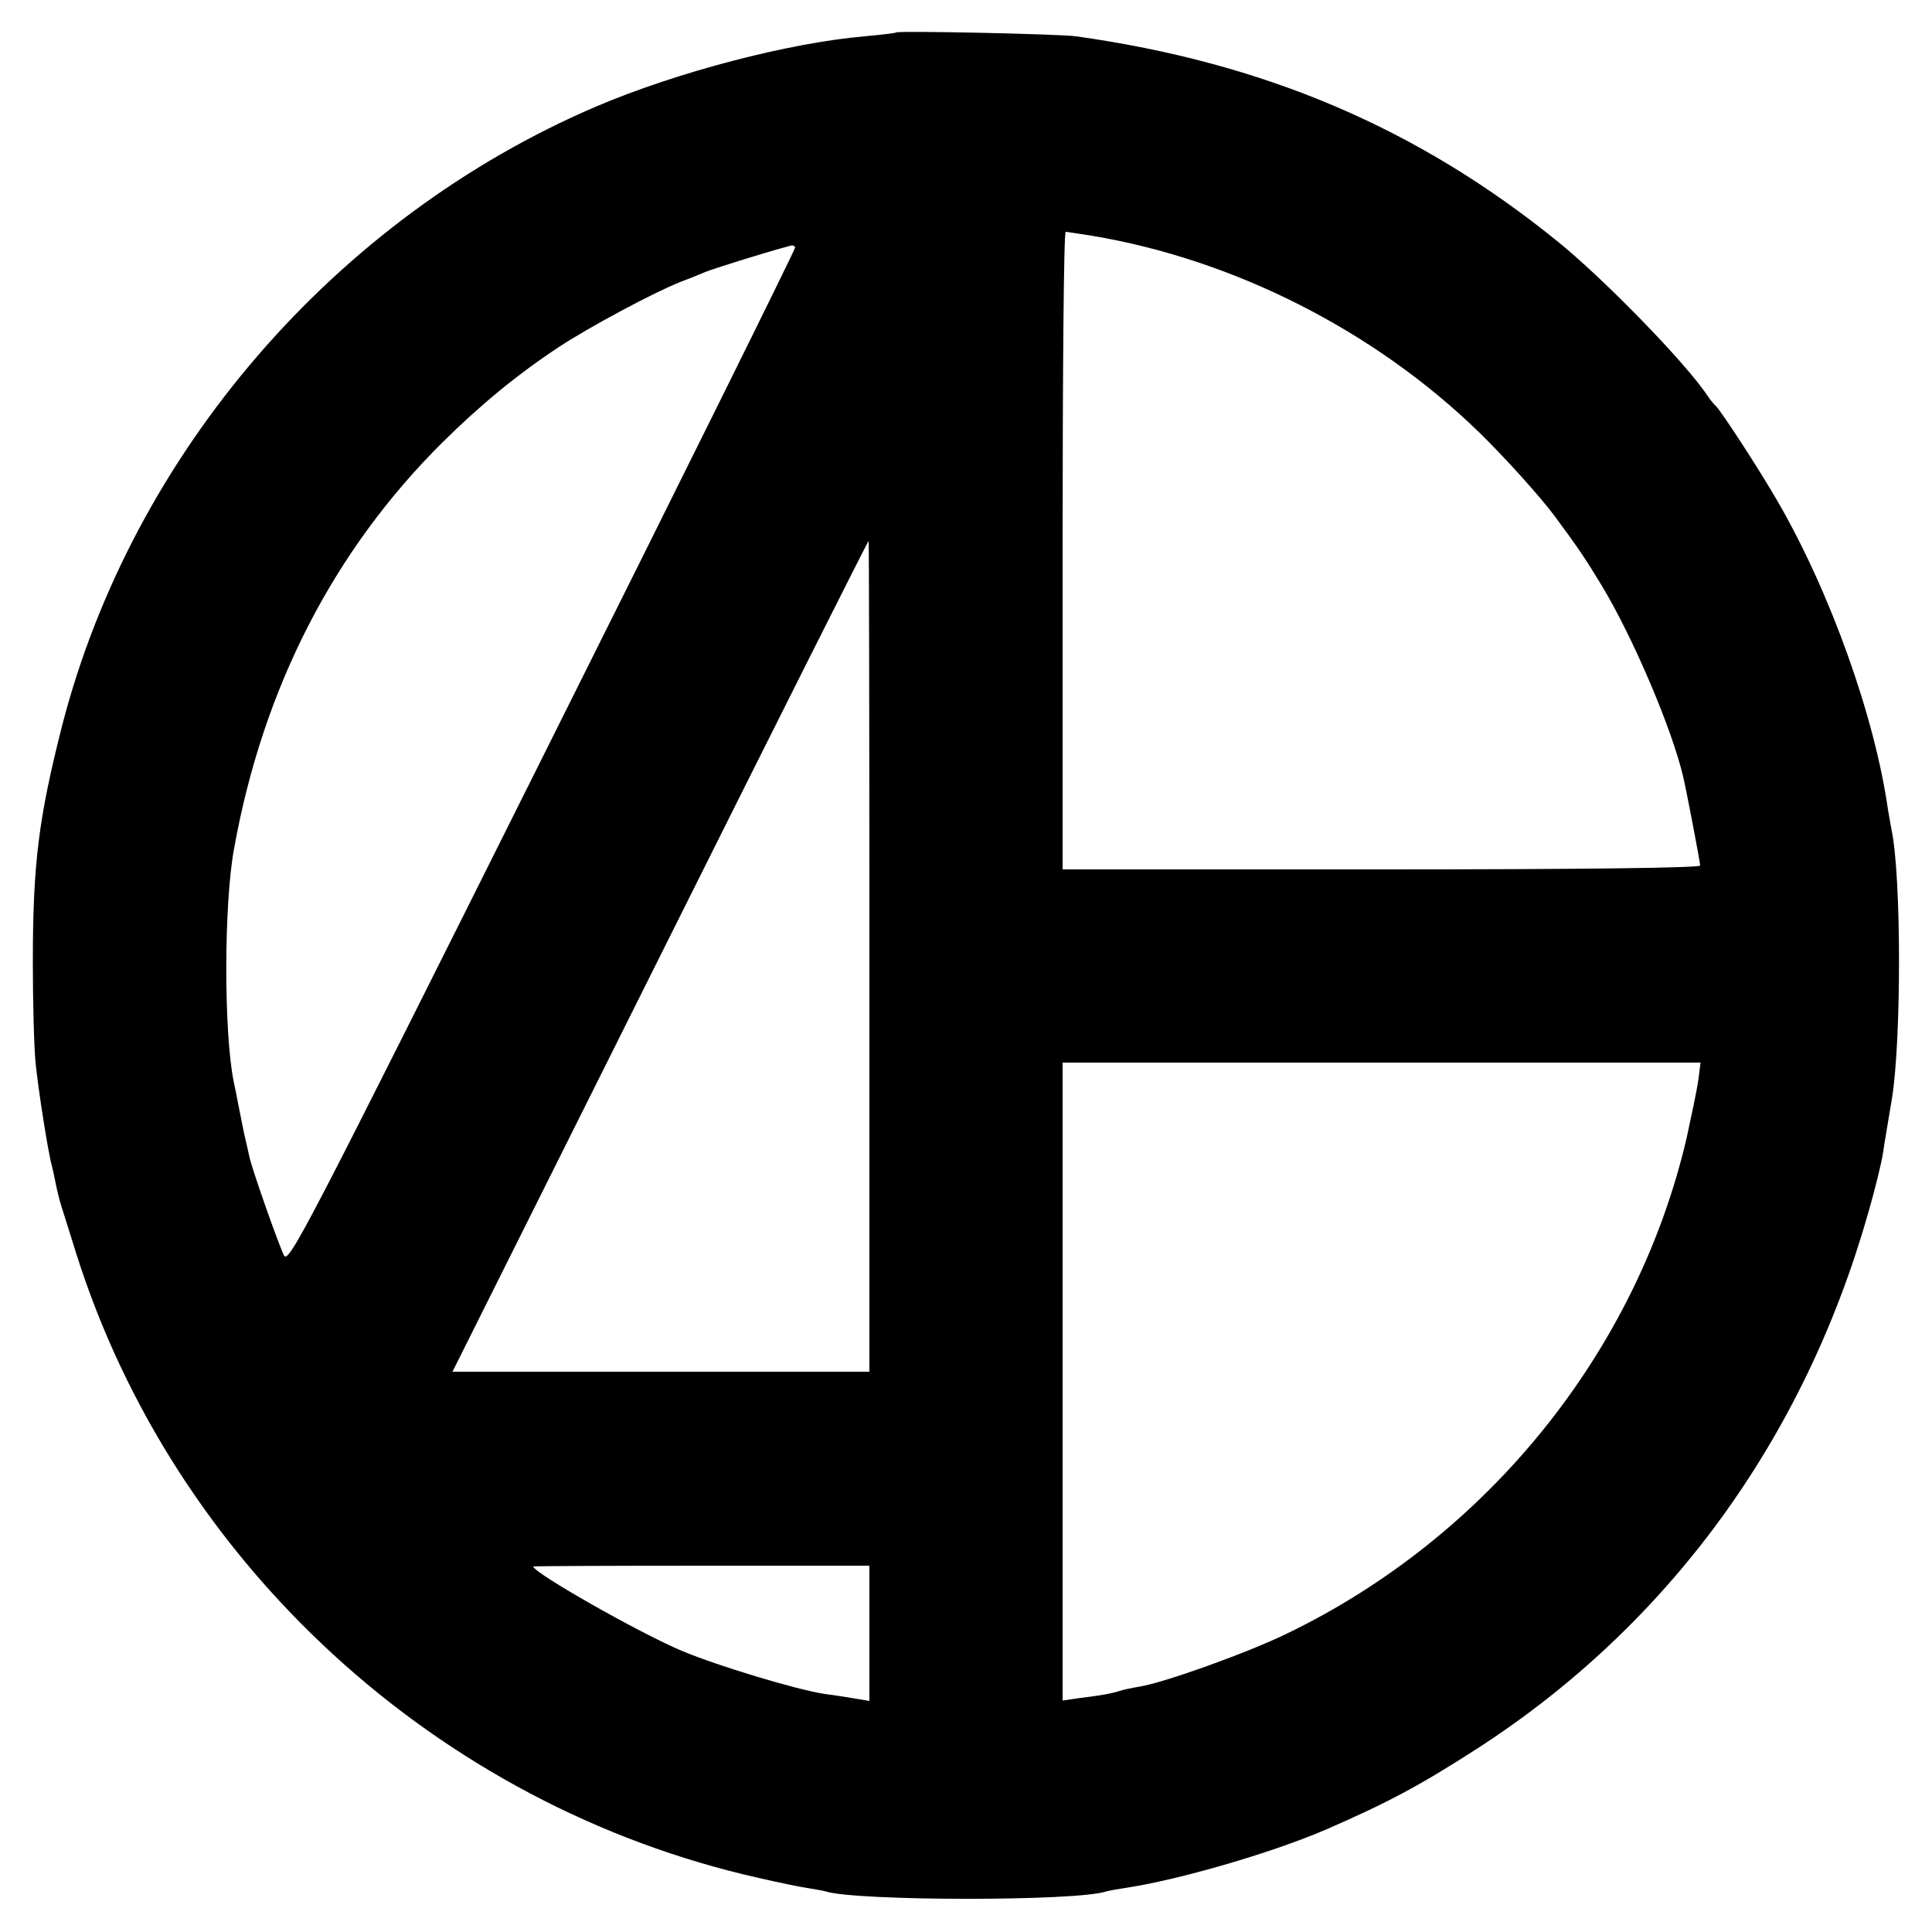
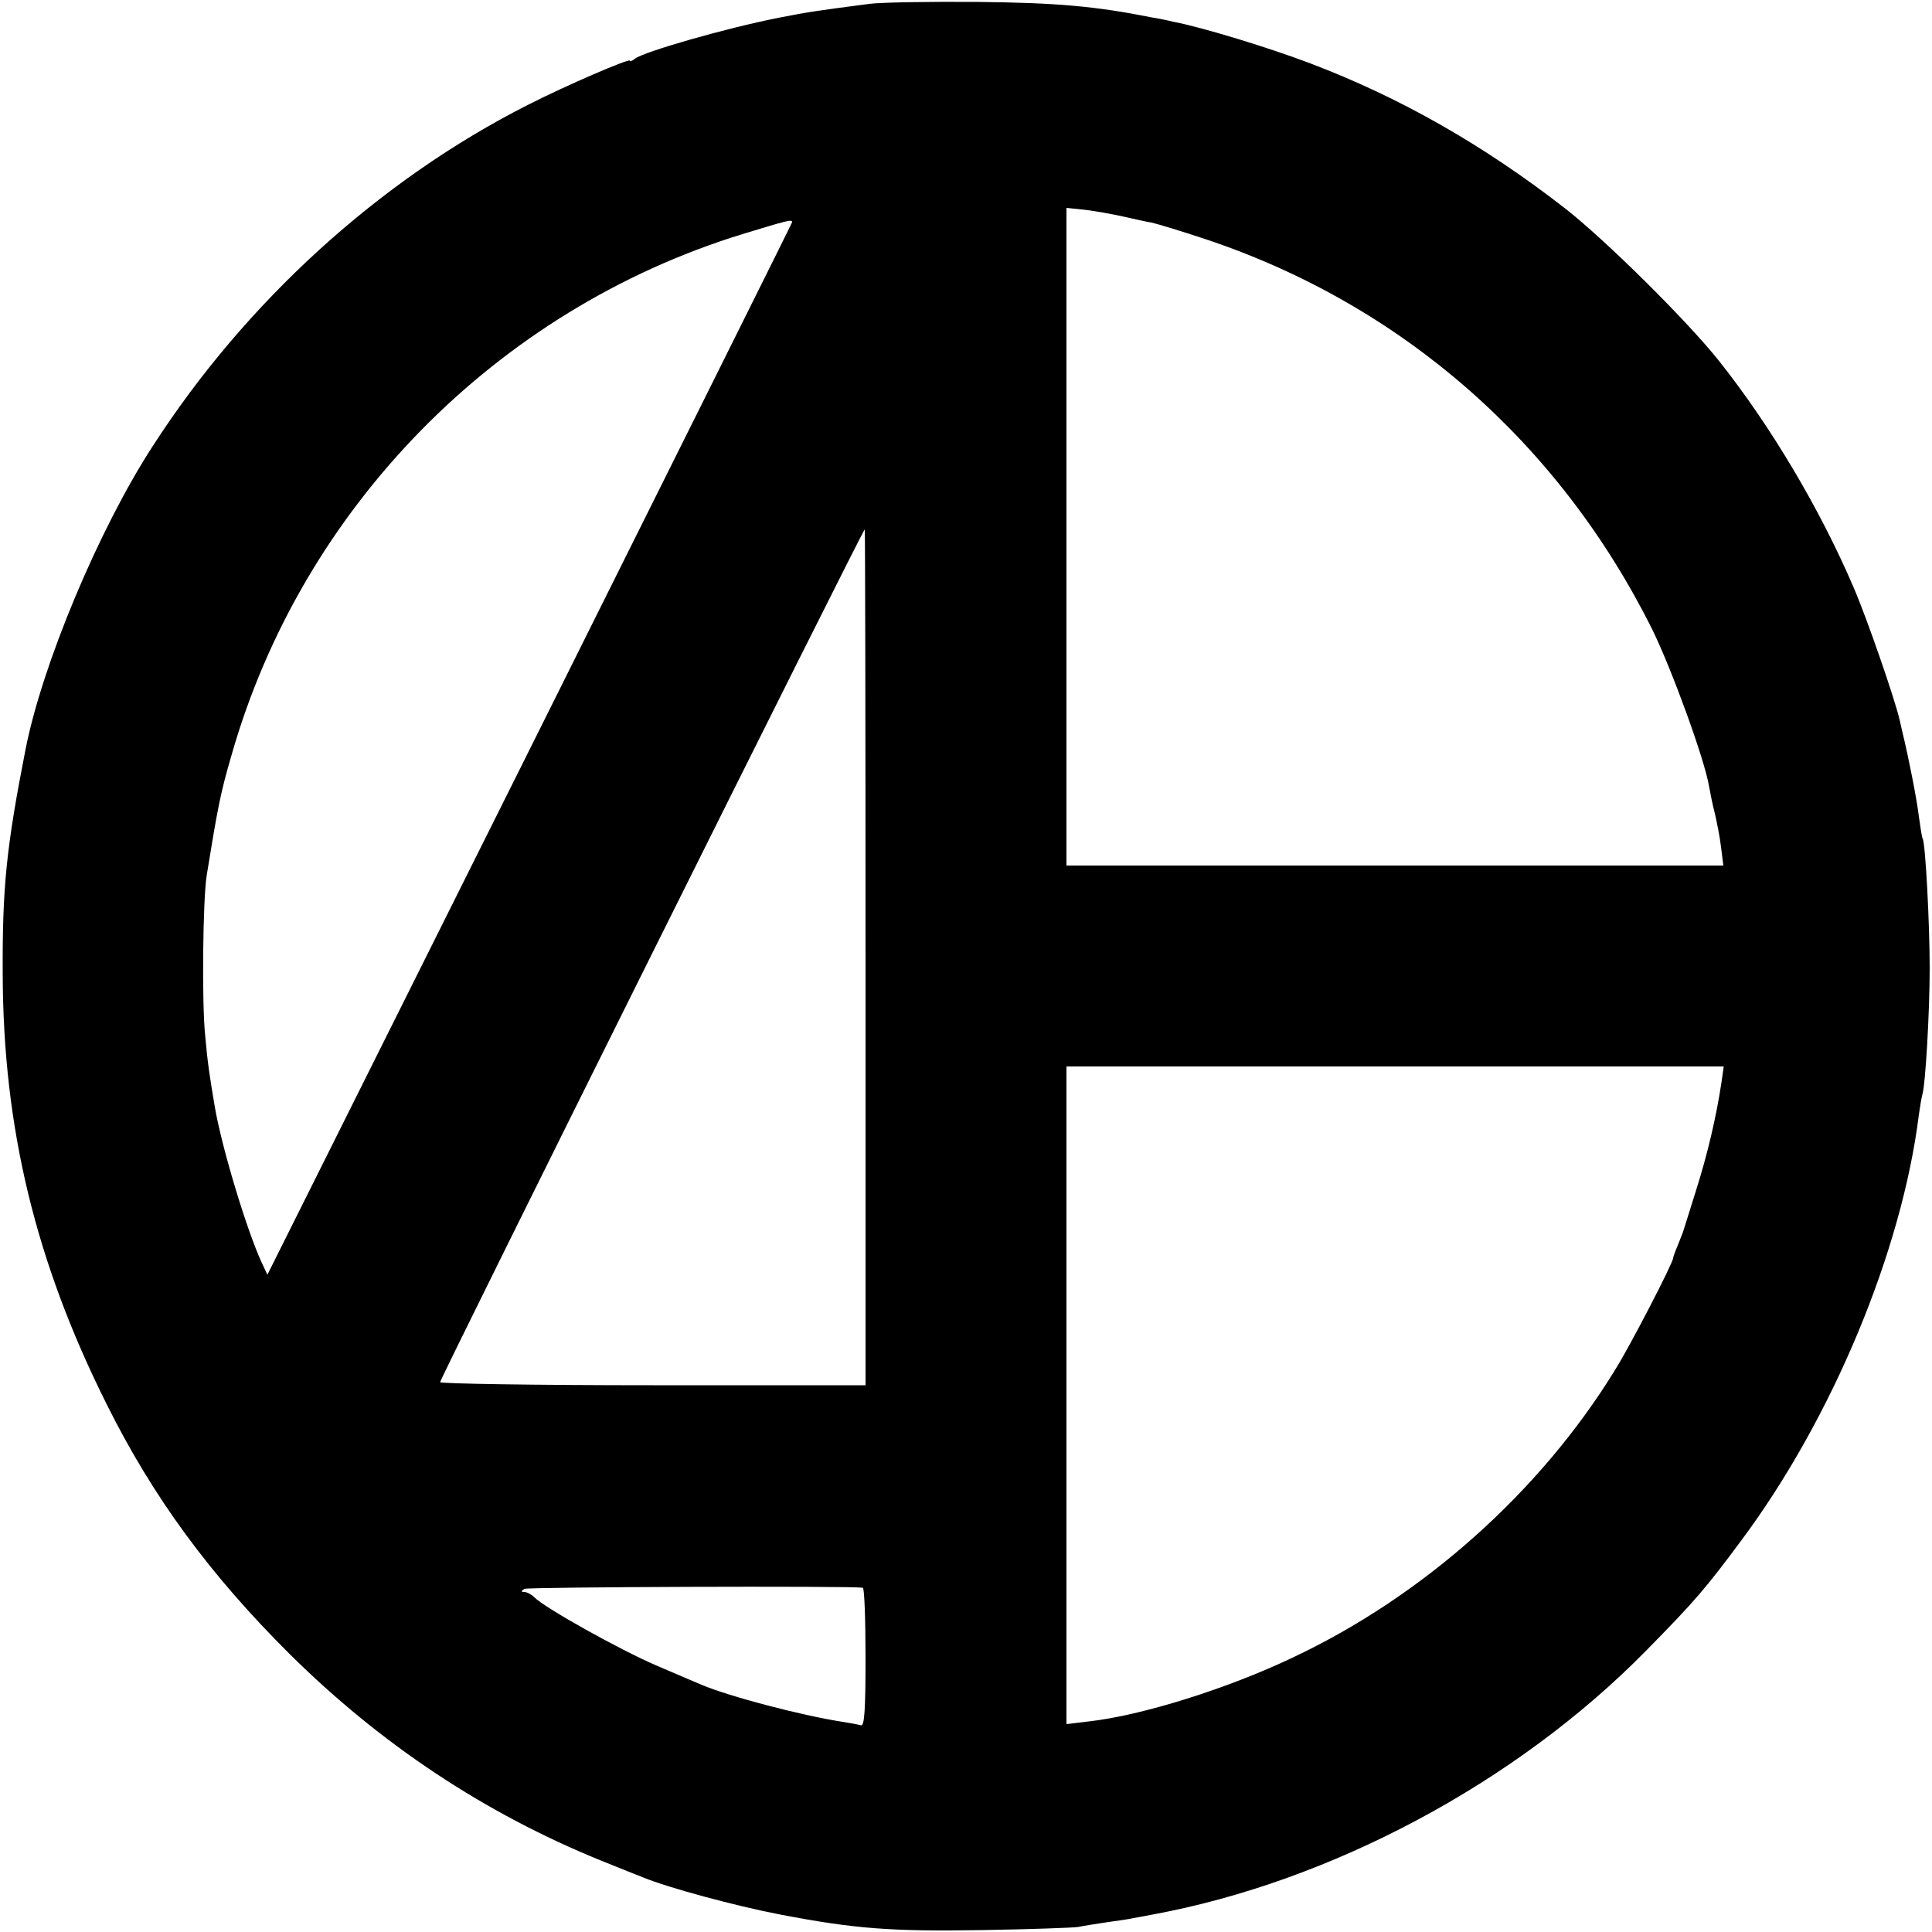
<svg xmlns="http://www.w3.org/2000/svg" version="1.0" width="500pt" height="500pt" viewBox="0 0 500 500" preserveAspectRatio="xMidYMid meet">
  <g transform="translate(0,500) scale(0.1,-0.1)" fill="#000000" stroke="none">
-     <path d="M2319 4916 c-2 -2 -39 -6 -82 -10 -195 -17 -484 -92 -695 -182 -675 -289 -1199 -897 -1381 -1601 -61 -240 -76 -357 -76 -613 0 -102 3 -219 7 -260 7 -70 33 -237 43 -270 2 -8 6 -27 9 -42 3 -15 9 -42 15 -60 6 -18 22 -71 37 -118 253 -806 936 -1433 1767 -1620 48 -11 105 -23 125 -26 20 -3 42 -7 49 -9 77 -25 649 -26 726 0 7 2 29 6 49 9 135 20 374 89 517 150 163 71 244 114 396 212 493 319 843 799 1009 1382 19 65 36 136 39 157 3 22 14 85 23 140 25 150 25 579 -1 699 -2 11 -6 35 -9 51 -34 239 -148 559 -284 795 -49 85 -148 237 -162 250 -4 3 -13 14 -21 26 -59 88 -271 305 -389 400 -363 294 -760 462 -1245 530 -41 6 -461 15 -466 10z m506 -526 c367 -61 731 -245 1001 -507 66 -64 159 -167 197 -218 60 -81 81 -112 122 -180 81 -134 182 -371 211 -495 10 -43 44 -222 44 -230 0 -6 -302 -10 -825 -10 l-825 0 0 825 c0 454 3 825 8 825 4 0 34 -5 67 -10z m-1421 -1350 c-611 -1223 -657 -1312 -669 -1289 -13 25 -84 226 -90 257 -2 9 -8 37 -14 62 -5 25 -12 59 -15 75 -3 17 -8 41 -11 55 -26 127 -26 461 1 605 75 416 258 771 539 1050 98 97 194 176 300 246 80 53 249 143 315 169 19 7 49 19 65 26 23 9 139 46 220 68 6 2 11 0 13 -4 1 -4 -293 -598 -654 -1320z m846 -515 l0 -1075 -540 0 -539 0 537 1075 c295 591 538 1075 540 1075 1 0 2 -484 2 -1075z m2145 -322 c-4 -27 -18 -93 -30 -148 -129 -553 -515 -1032 -1035 -1283 -103 -50 -315 -126 -381 -137 -19 -3 -42 -8 -51 -11 -22 -7 -44 -11 -100 -18 l-48 -7 0 826 0 825 826 0 825 0 -6 -47z m-2145 -1430 l0 -175 -42 7 c-24 4 -56 9 -73 11 -74 11 -278 73 -369 111 -112 47 -386 203 -386 219 0 1 196 2 435 2 l435 0 0 -175z" />
+     <path d="M2250 4990 c-131 -17 -159 -21 -235 -36 -137 -27 -349 -88 -372 -106 -7 -6 -13 -8 -13 -5 0 7 -165 -64 -265 -115 -384 -195 -729 -509 -970 -883 -139 -214 -286 -565 -329 -785 -50 -255 -60 -357 -59 -580 1 -399 85 -746 269 -1114 120 -241 267 -441 473 -646 237 -235 506 -413 806 -535 50 -20 99 -40 110 -44 66 -27 237 -73 350 -95 197 -38 292 -45 530 -41 121 2 231 6 245 8 14 3 47 8 73 12 27 4 59 8 70 11 12 2 34 6 49 9 462 85 942 341 1278 683 128 130 154 161 247 286 235 316 415 748 459 1101 3 22 7 45 9 52 8 25 19 213 19 328 0 115 -11 322 -18 334 -2 3 -6 29 -10 58 -5 43 -26 150 -42 216 -2 9 -6 25 -8 35 -13 55 -84 261 -119 342 -87 203 -214 417 -349 587 -83 104 -293 312 -398 394 -211 164 -427 287 -659 375 -105 40 -281 94 -356 108 -16 4 -41 9 -55 11 -144 29 -247 38 -450 40 -124 1 -250 -1 -280 -5z m655 -550 c28 -6 61 -14 75 -16 14 -3 77 -22 140 -43 507 -169 915 -526 1156 -1010 51 -104 136 -338 147 -406 3 -16 9 -48 15 -70 5 -22 13 -61 16 -87 l6 -48 -850 0 -850 0 0 851 0 851 48 -5 c26 -3 70 -11 97 -17z m-855 -15 c0 -2 -306 -616 -679 -1364 l-679 -1360 -15 32 c-39 85 -103 297 -121 402 -13 77 -19 115 -25 185 -9 85 -6 354 4 415 28 172 35 211 64 310 182 640 685 1153 1322 1349 118 36 129 39 129 31z m190 -1903 l0 -1107 -550 0 c-303 0 -550 4 -551 8 -1 8 1094 2207 1099 2207 1 0 2 -498 2 -1108z m2215 -324 c-13 -87 -36 -186 -67 -283 -17 -55 -32 -102 -33 -105 -1 -3 -7 -18 -13 -33 -7 -16 -12 -31 -12 -33 0 -12 -110 -225 -150 -289 -194 -316 -497 -586 -835 -745 -170 -81 -392 -150 -527 -165 l-58 -7 0 851 0 851 850 0 851 0 -6 -42z m-2222 -1307 c4 -1 7 -82 7 -181 0 -139 -3 -178 -12 -175 -7 2 -29 6 -48 9 -109 17 -294 66 -365 96 -11 5 -64 27 -117 50 -93 40 -289 149 -316 177 -7 7 -19 13 -25 13 -9 0 -9 2 0 8 8 5 838 8 876 3z" />
  </g>
</svg>
